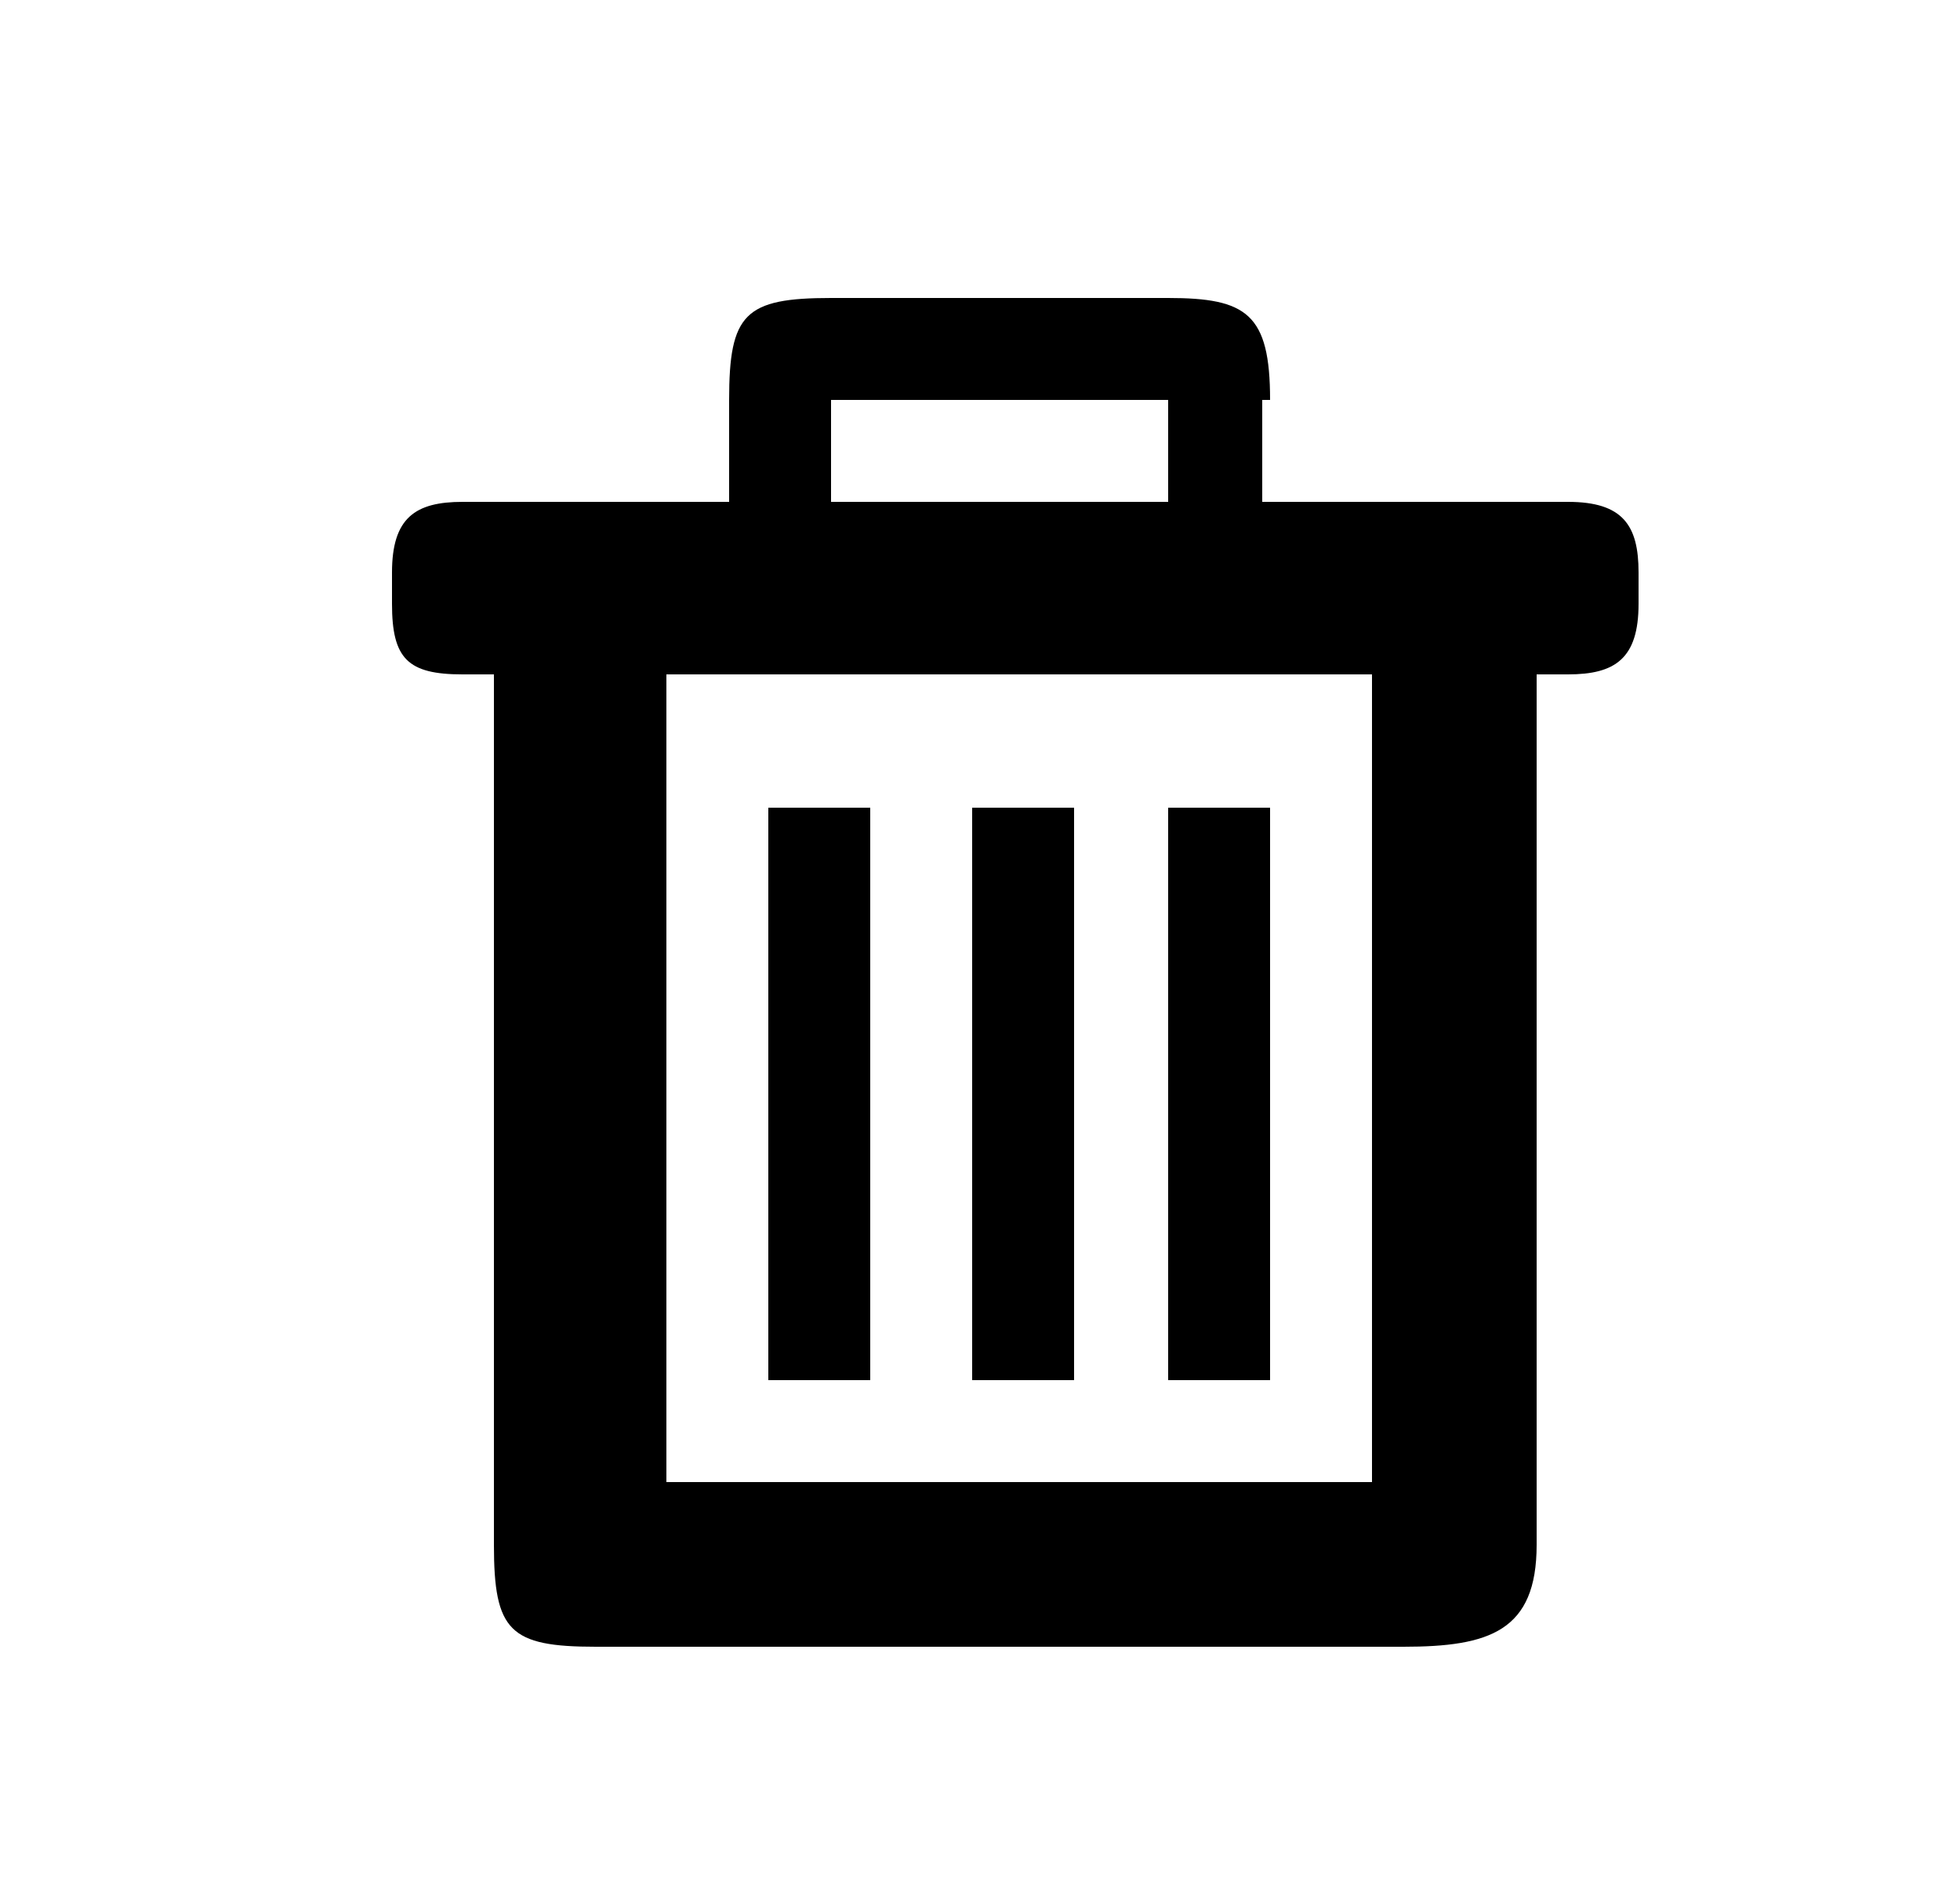
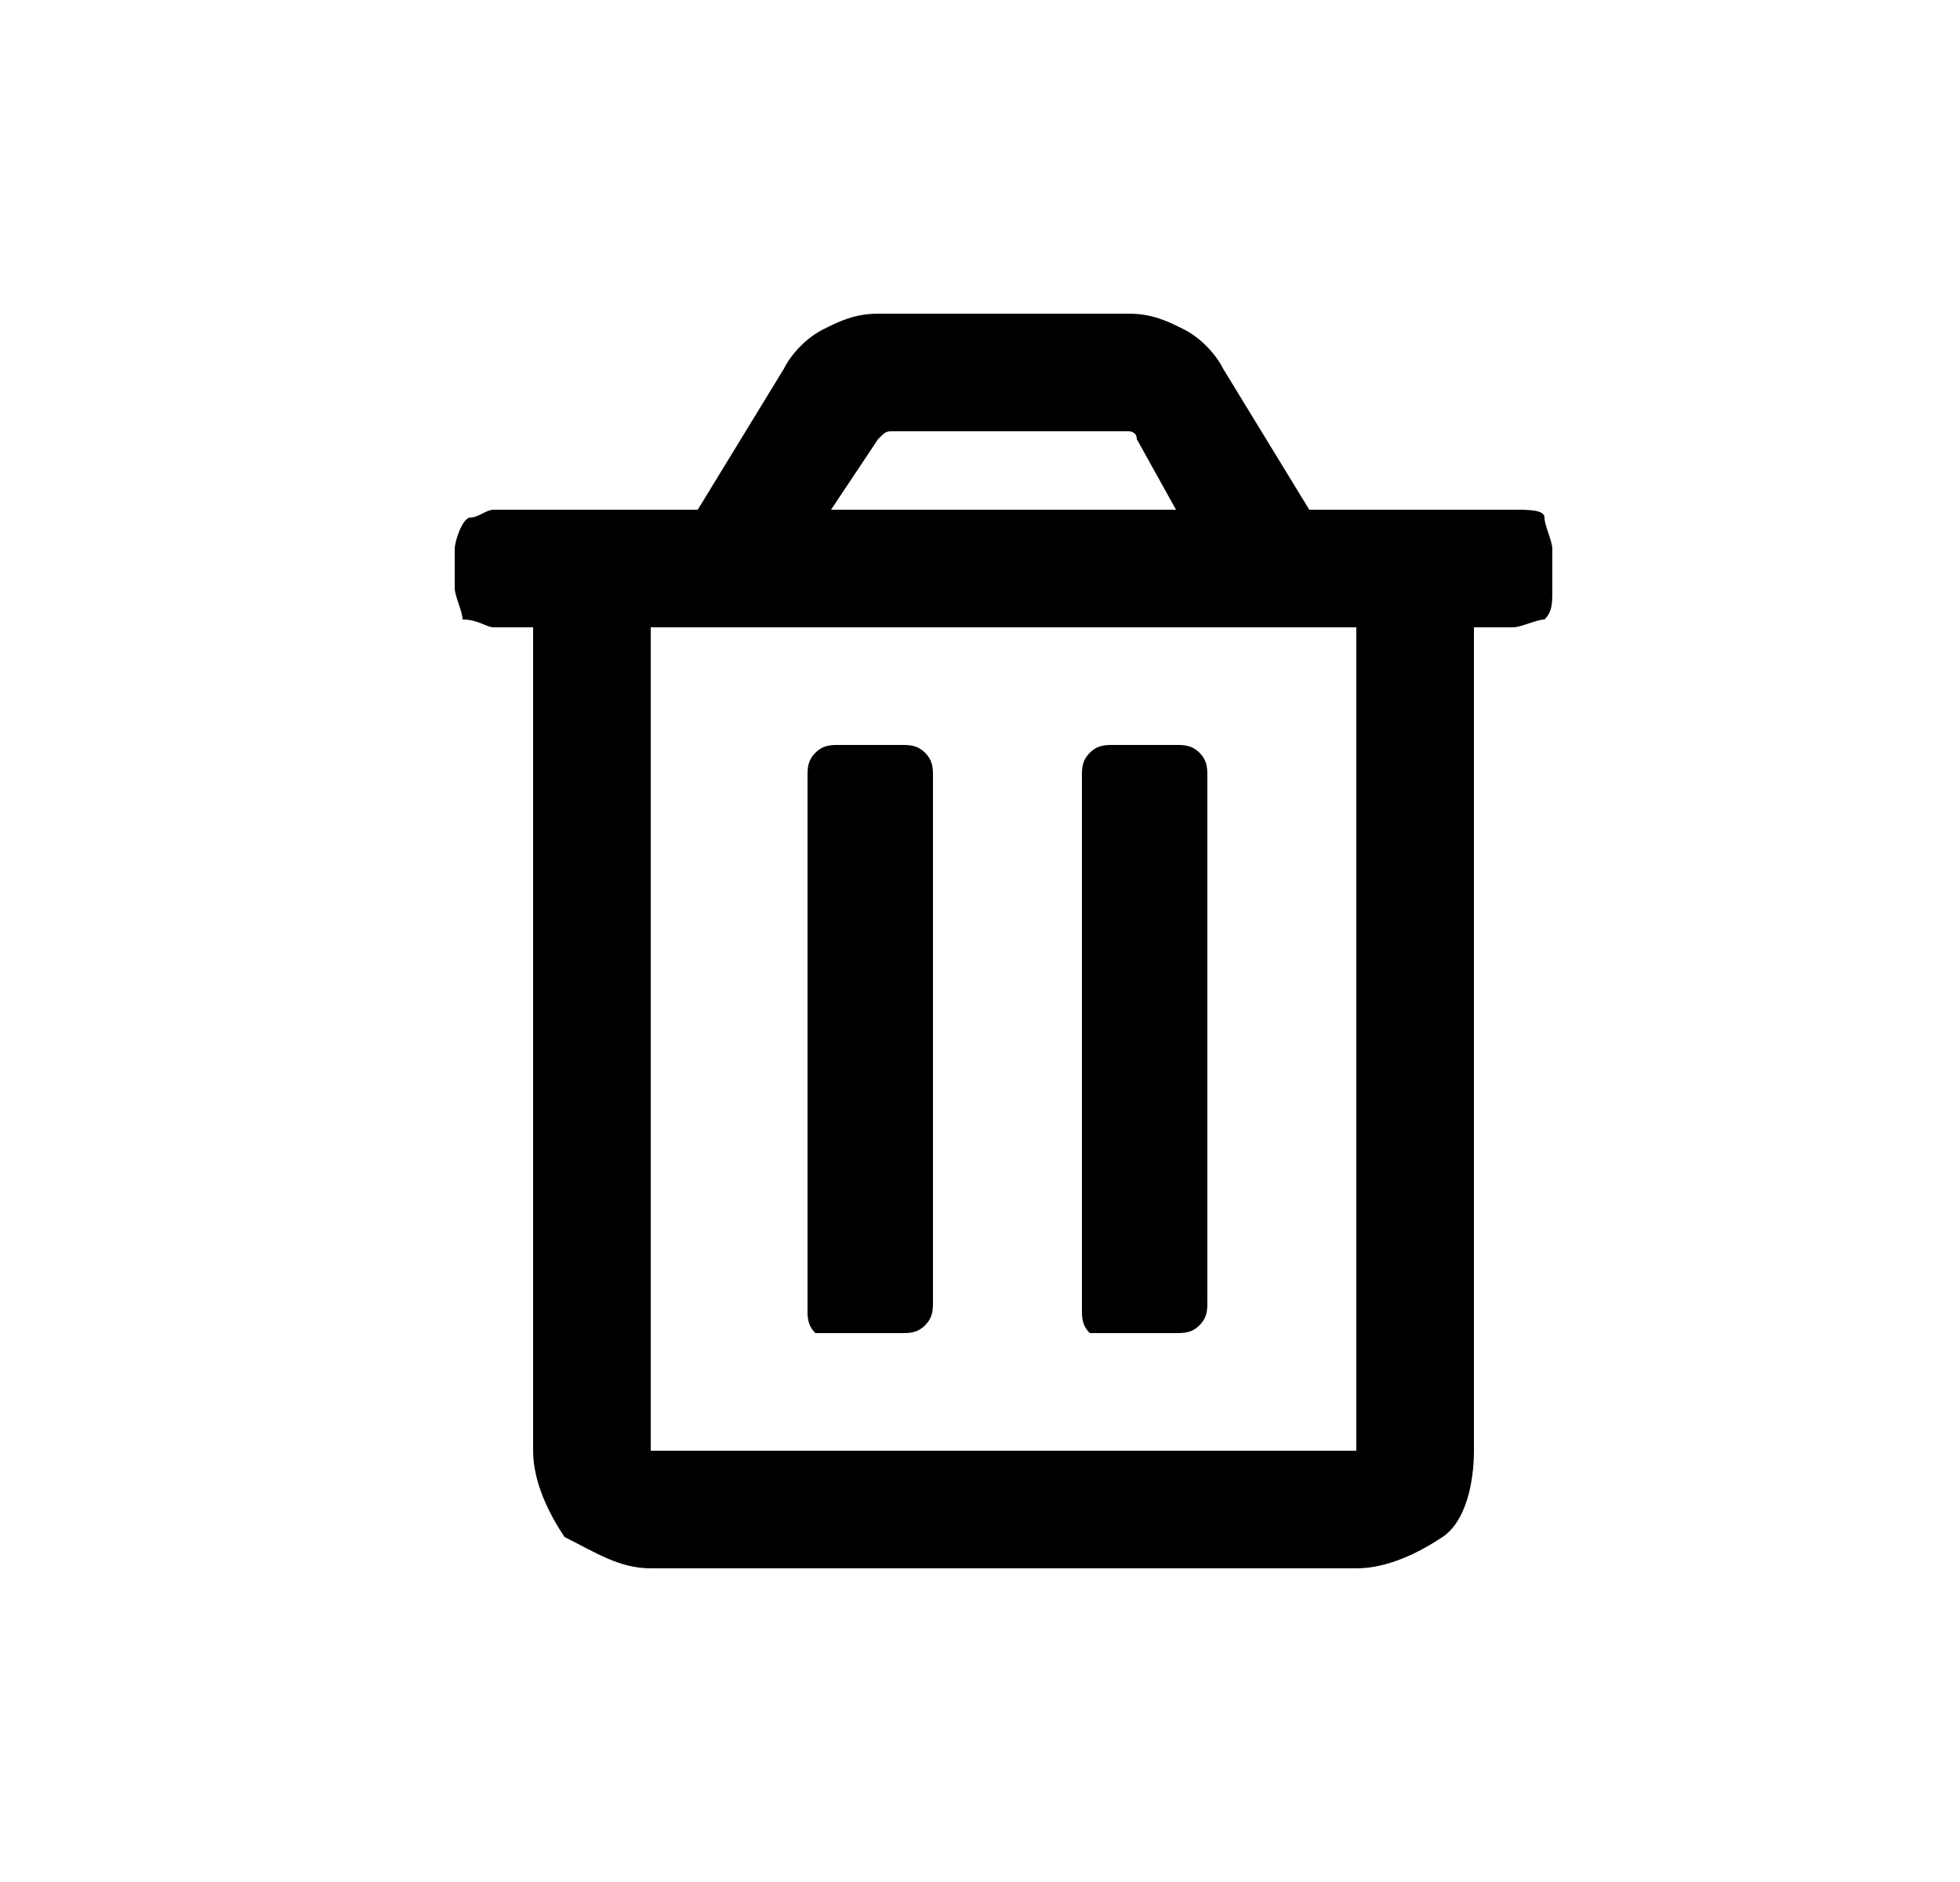
- <svg xmlns="http://www.w3.org/2000/svg" version="1.1" id="Layer_1" x="0px" y="0px" viewBox="0 0 25 24" style="enable-background:new 0 0 25 24;" xml:space="preserve">
-   <path d="M9.8,10.3v7.3h1.3v-7.3H9.8z M12.4,10.3v7.3h1.3v-7.3H12.4z M14.9,10.3v7.3h1.3v-7.3H14.9z M16.2,5.1c0-1.1-0.3-1.3-1.3-1.3  h-4.3c-1.1,0-1.3,0.2-1.3,1.3l0,1.3H5.9c-0.6,0-0.9,0.2-0.9,0.9v0.4c0,0.7,0.2,0.9,0.9,0.9h0.4v11.1c0,1.1,0.2,1.3,1.3,1.3h10.3  c1.1,0,1.7-0.2,1.7-1.3V8.6h0.4c0.6,0,0.9-0.2,0.9-0.9V7.3c0-0.6-0.2-0.9-0.9-0.9h-3.9V5.1z M14.9,5.1v1.3h-4.3V5.1H14.9z M8.5,8.6  h9v10.3h-9V8.6z" />
+ <svg xmlns="http://www.w3.org/2000/svg" xmlns:xlink="http://www.w3.org/1999/xlink" version="1.1" id="Layer_1" x="0px" y="0px" viewBox="0 0 25 24" style="enable-background:new 0 0 25 24;" xml:space="preserve">
+   <style type="text/css">
+ 	.st0{clip-path:url(#SVGID_2_);}
+ </style>
+   <g>
+     <defs>
+       <rect id="SVGID_1_" x="5.8" y="4" width="14" height="16" />
+     </defs>
+     <clipPath id="SVGID_2_">
+       <use xlink:href="#SVGID_1_" style="overflow:visible;" />
+     </clipPath>
+     <g class="st0">
+       <path d="M14.2,17H15c0.1,0,0.2,0,0.3-0.1c0.1-0.1,0.1-0.2,0.1-0.3V9.9c0-0.1,0-0.2-0.1-0.3c-0.1-0.1-0.2-0.1-0.3-0.1h-0.8    c-0.1,0-0.2,0-0.3,0.1c-0.1,0.1-0.1,0.2-0.1,0.3v6.8c0,0.1,0,0.2,0.1,0.3C14,17,14.1,17,14.2,17z M19.3,6.5h-2.6l-1.1-1.8    c-0.1-0.2-0.3-0.4-0.5-0.5C14.9,4.1,14.7,4,14.4,4h-3.2c-0.3,0-0.5,0.1-0.7,0.2c-0.2,0.1-0.4,0.3-0.5,0.5L8.9,6.5H6.3    C6.2,6.5,6.1,6.6,6,6.6S5.8,6.9,5.8,7v0.5c0,0.1,0.1,0.3,0.1,0.4C6.1,7.9,6.2,8,6.3,8h0.5v10.5c0,0.4,0.2,0.8,0.4,1.1    C7.6,19.8,7.9,20,8.3,20h9c0.4,0,0.8-0.2,1.1-0.4s0.4-0.7,0.4-1.1V8h0.5c0.1,0,0.3-0.1,0.4-0.1c0.1-0.1,0.1-0.2,0.1-0.4V7    c0-0.1-0.1-0.3-0.1-0.4S19.5,6.5,19.3,6.5z M11.2,5.6C11.2,5.6,11.2,5.5,11.2,5.6c0.1-0.1,0.1-0.1,0.2-0.1h2.9c0,0,0.1,0,0.1,0    c0,0,0.1,0,0.1,0.1L15,6.5h-4.4L11.2,5.6z M17.3,18.5h-9V8h9V18.5z M10.7,17h0.8c0.1,0,0.2,0,0.3-0.1c0.1-0.1,0.1-0.2,0.1-0.3V9.9    c0-0.1,0-0.2-0.1-0.3c-0.1-0.1-0.2-0.1-0.3-0.1h-0.8c-0.1,0-0.2,0-0.3,0.1c-0.1,0.1-0.1,0.2-0.1,0.3v6.8c0,0.1,0,0.2,0.1,0.3    C10.5,17,10.6,17,10.7,17z" />
+     </g>
+   </g>
</svg>
